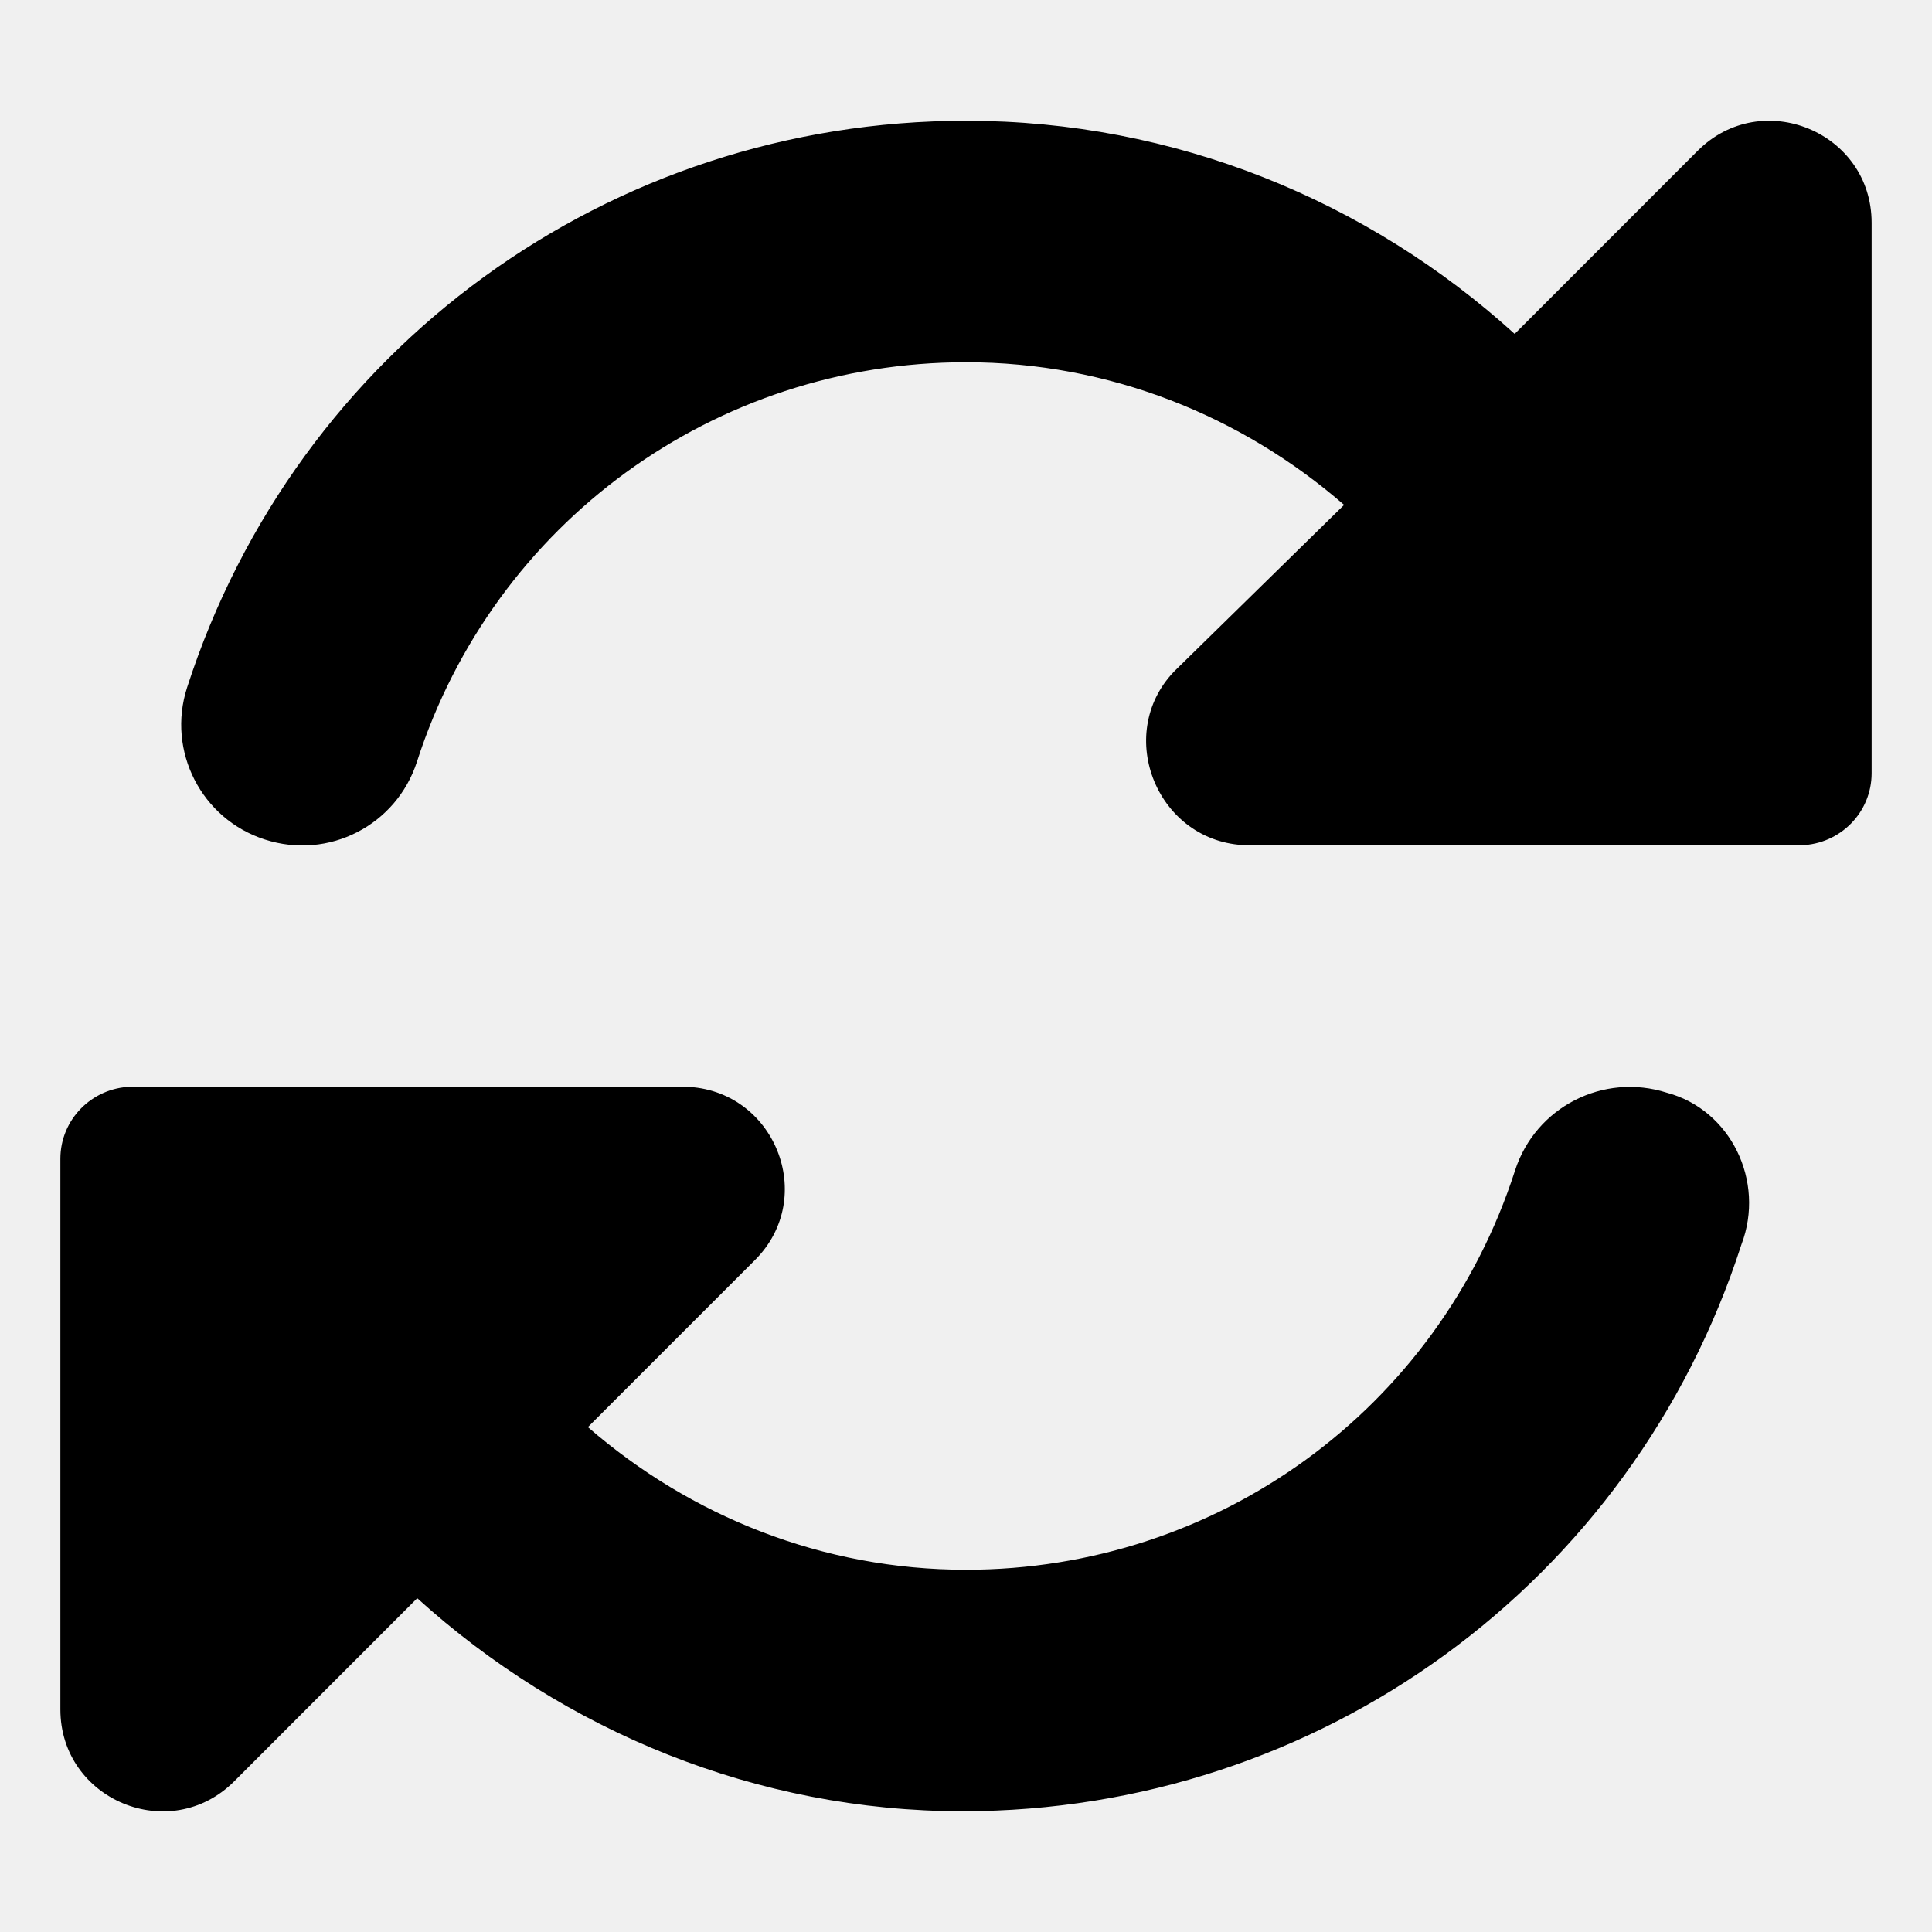
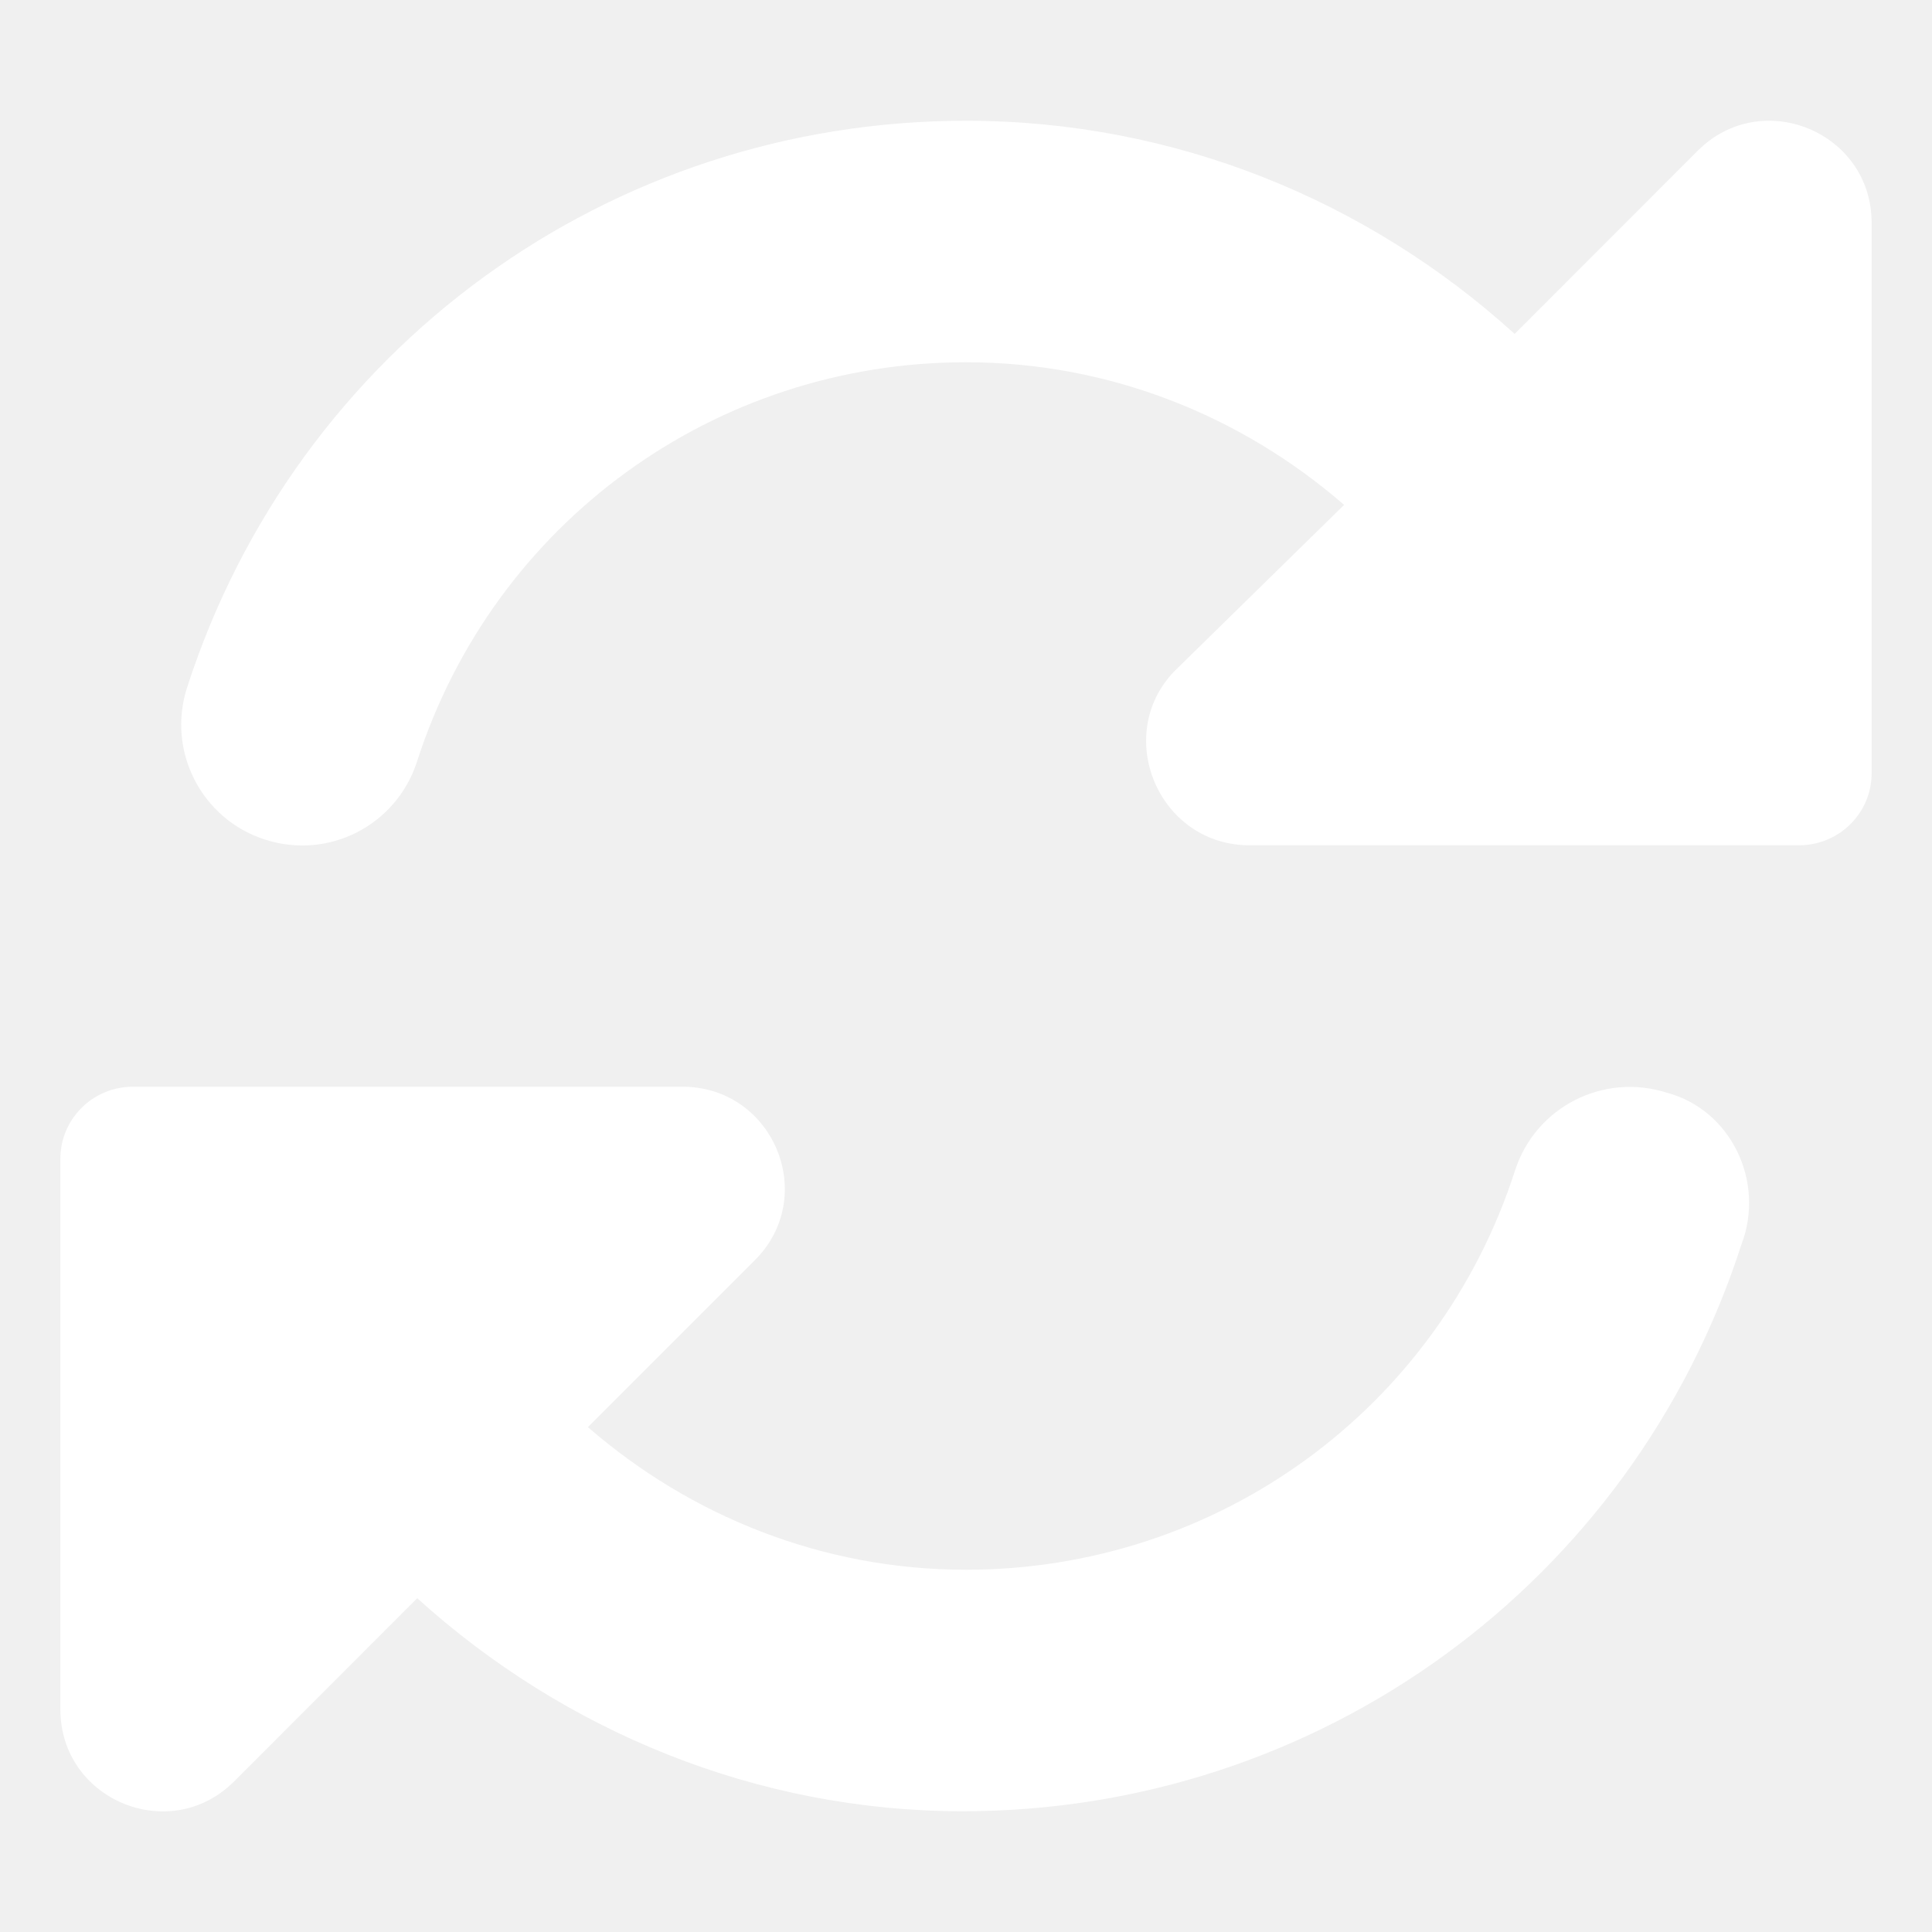
<svg xmlns="http://www.w3.org/2000/svg" viewBox="0 0 512 512">
-   <path d="M449.9 39.96l-48.5 48.53C362.5 53.19 311.4 32 256 32C161.5 32 78.59 92.34 49.58 182.2c-5.438 16.81 3.797 34.88 20.61 40.28c16.97 5.5 34.86-3.812 40.3-20.59C130.9 138.5 189.4 96 256 96c37.96 0 73 14.18 100.2 37.8L311.1 178C295.1 194.8 306.8 223.4 330.4 224h146.9C487.7 223.7 496 215.3 496 204.9V59.04C496 34.99 466.9 22.95 449.9 39.96zM441.8 289.6c-16.94-5.438-34.88 3.812-40.3 20.59C381.1 373.5 322.6 416 256 416c-37.96 0-73-14.18-100.2-37.8L200 334C216.9 317.2 205.2 288.6 181.6 288H34.66C24.32 288.3 16 296.7 16 307.1v145.9c0 24.04 29.07 36.08 46.07 19.07l48.5-48.53C149.5 458.8 200.6 480 255.1 480c94.45 0 177.4-60.34 206.4-150.2C467.9 313 458.6 294.1 441.8 289.6z" />
+   <path fill="#FFFFFF" d="M449.9 39.96l-48.5 48.53C362.5 53.19 311.4 32 256 32C161.5 32 78.59 92.34 49.58 182.2c-5.438 16.81 3.797 34.88 20.61 40.28c16.97 5.5 34.86-3.812 40.3-20.59C130.9 138.5 189.4 96 256 96c37.96 0 73 14.18 100.2 37.8L311.1 178C295.1 194.8 306.8 223.4 330.4 224h146.9C487.7 223.7 496 215.3 496 204.9V59.04C496 34.99 466.9 22.95 449.9 39.96zM441.8 289.6c-16.94-5.438-34.88 3.812-40.3 20.59C381.1 373.5 322.6 416 256 416c-37.96 0-73-14.18-100.2-37.8L200 334C216.9 317.2 205.2 288.6 181.6 288H34.66C24.32 288.3 16 296.7 16 307.1v145.9c0 24.04 29.07 36.08 46.07 19.07l48.5-48.53C149.5 458.8 200.6 480 255.1 480c94.45 0 177.4-60.34 206.4-150.2C467.9 313 458.6 294.1 441.8 289.6z" />
</svg>
